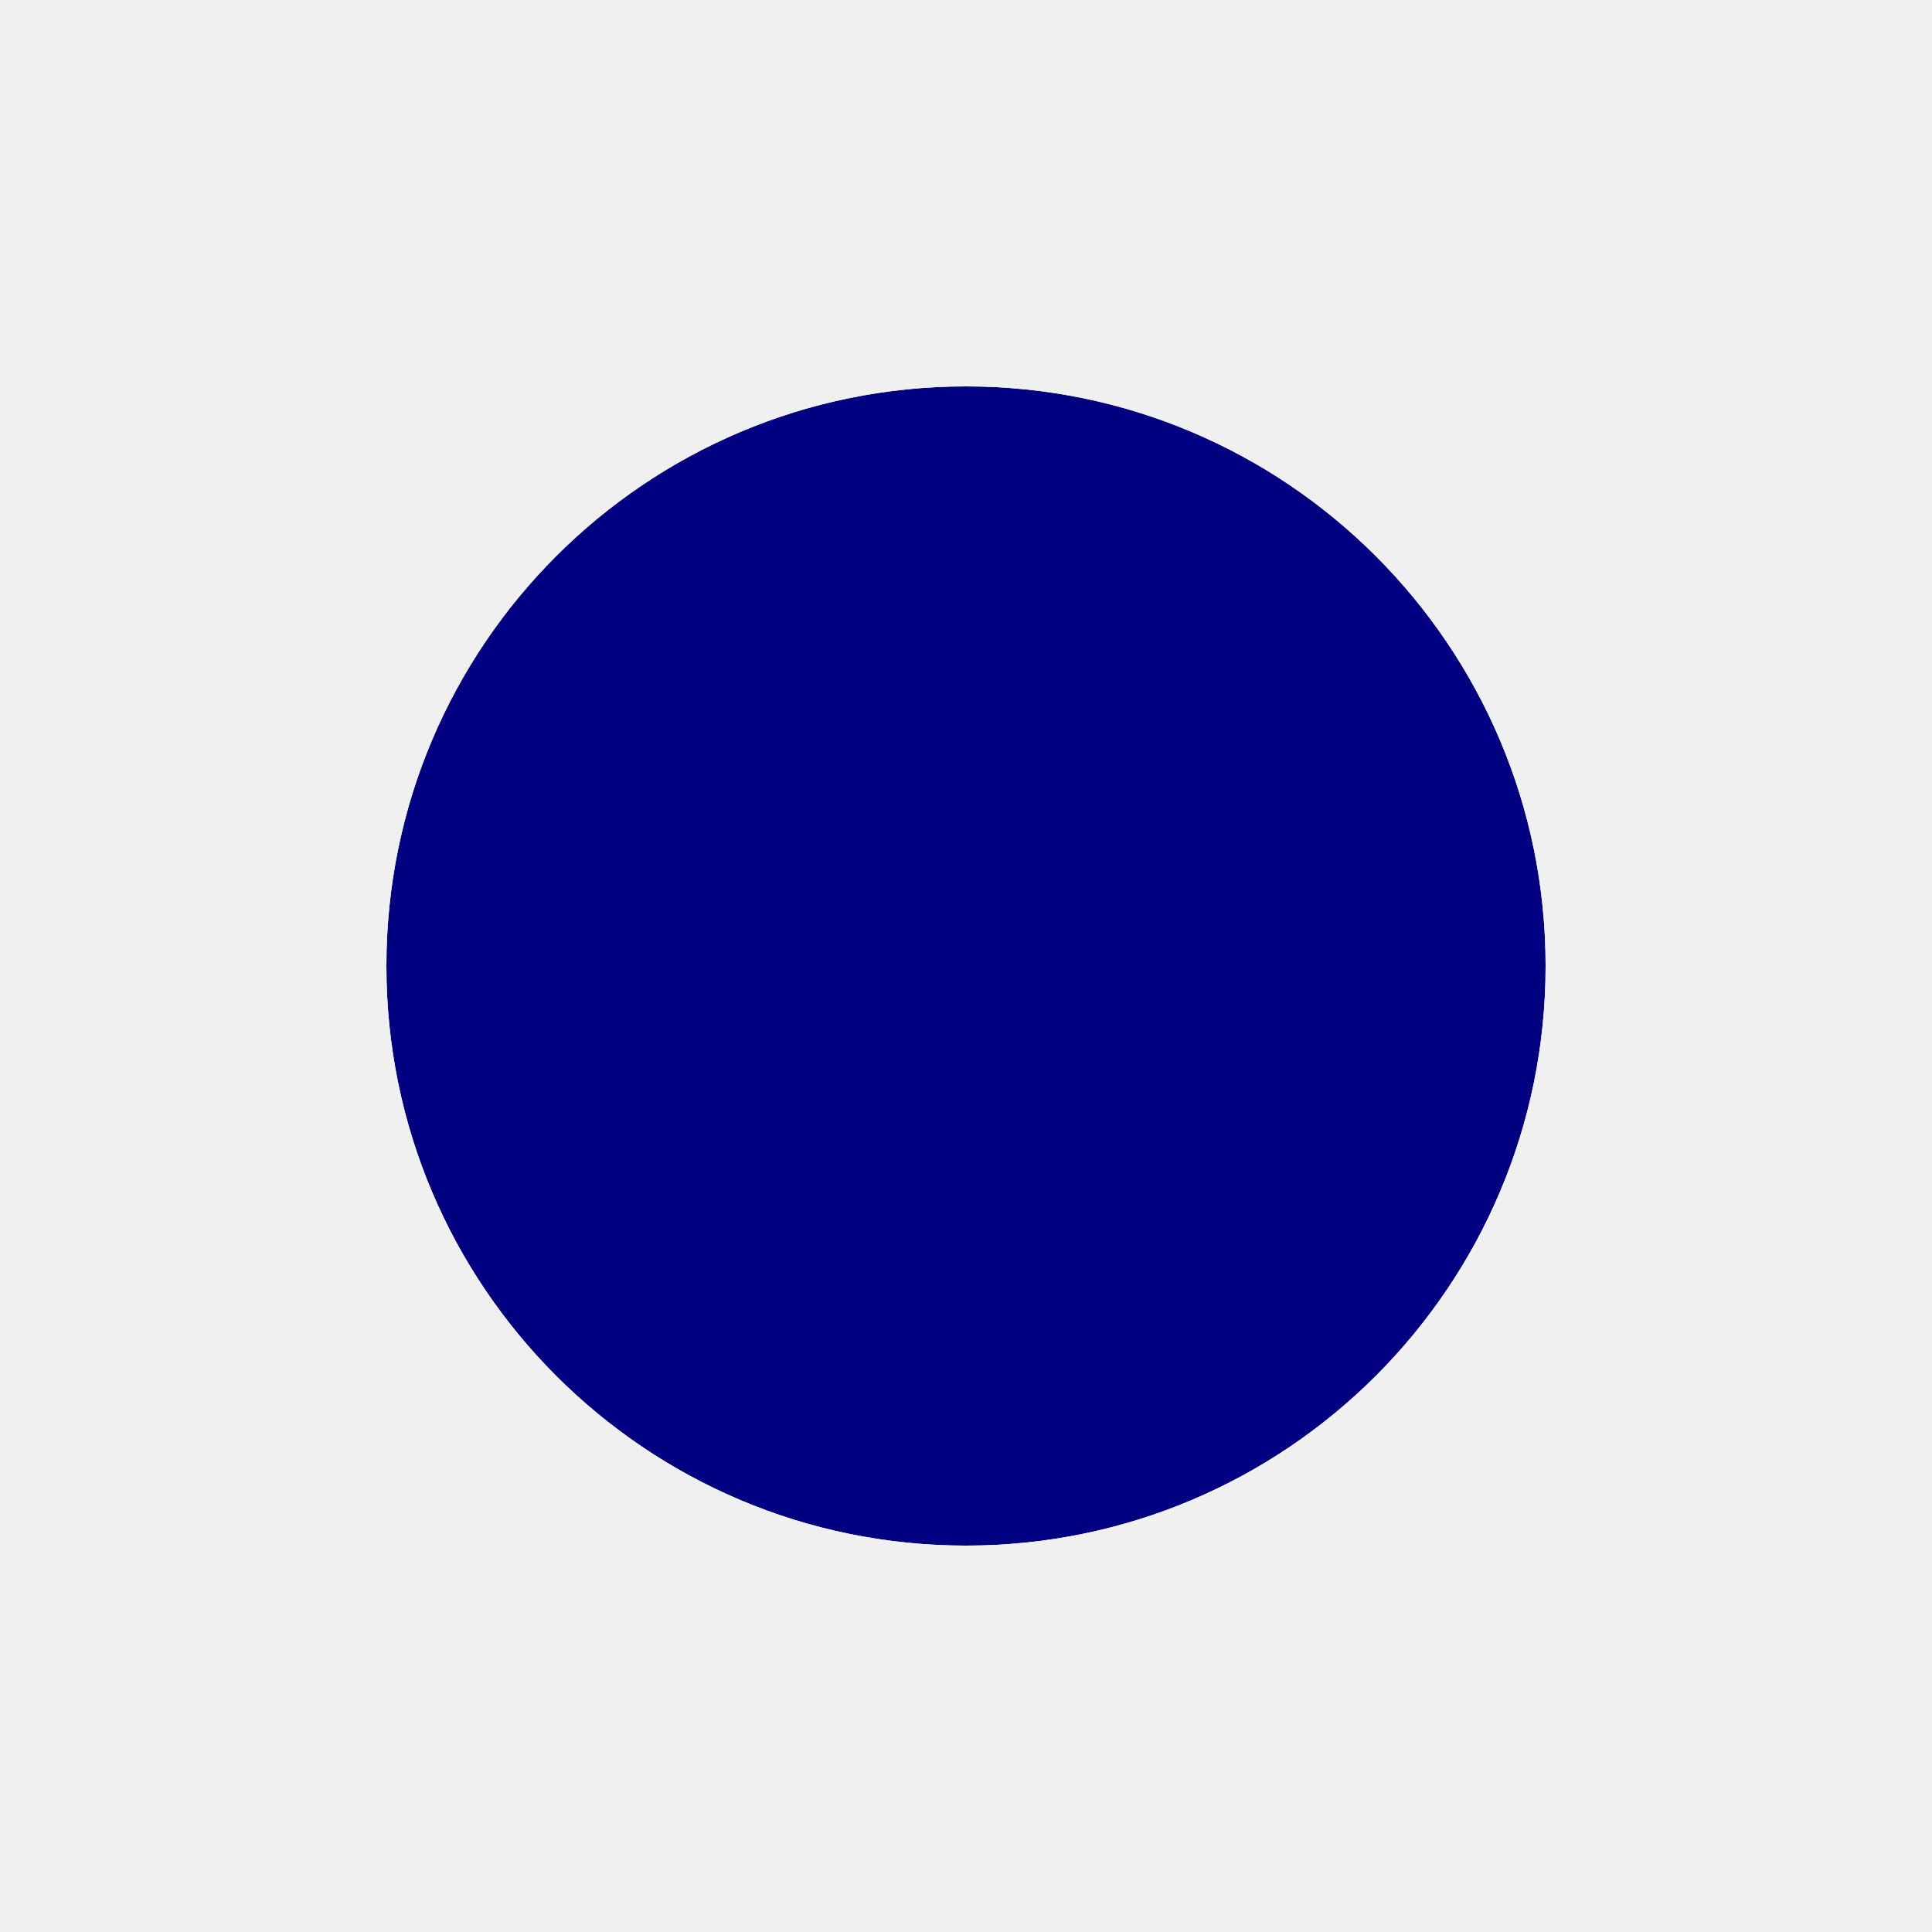
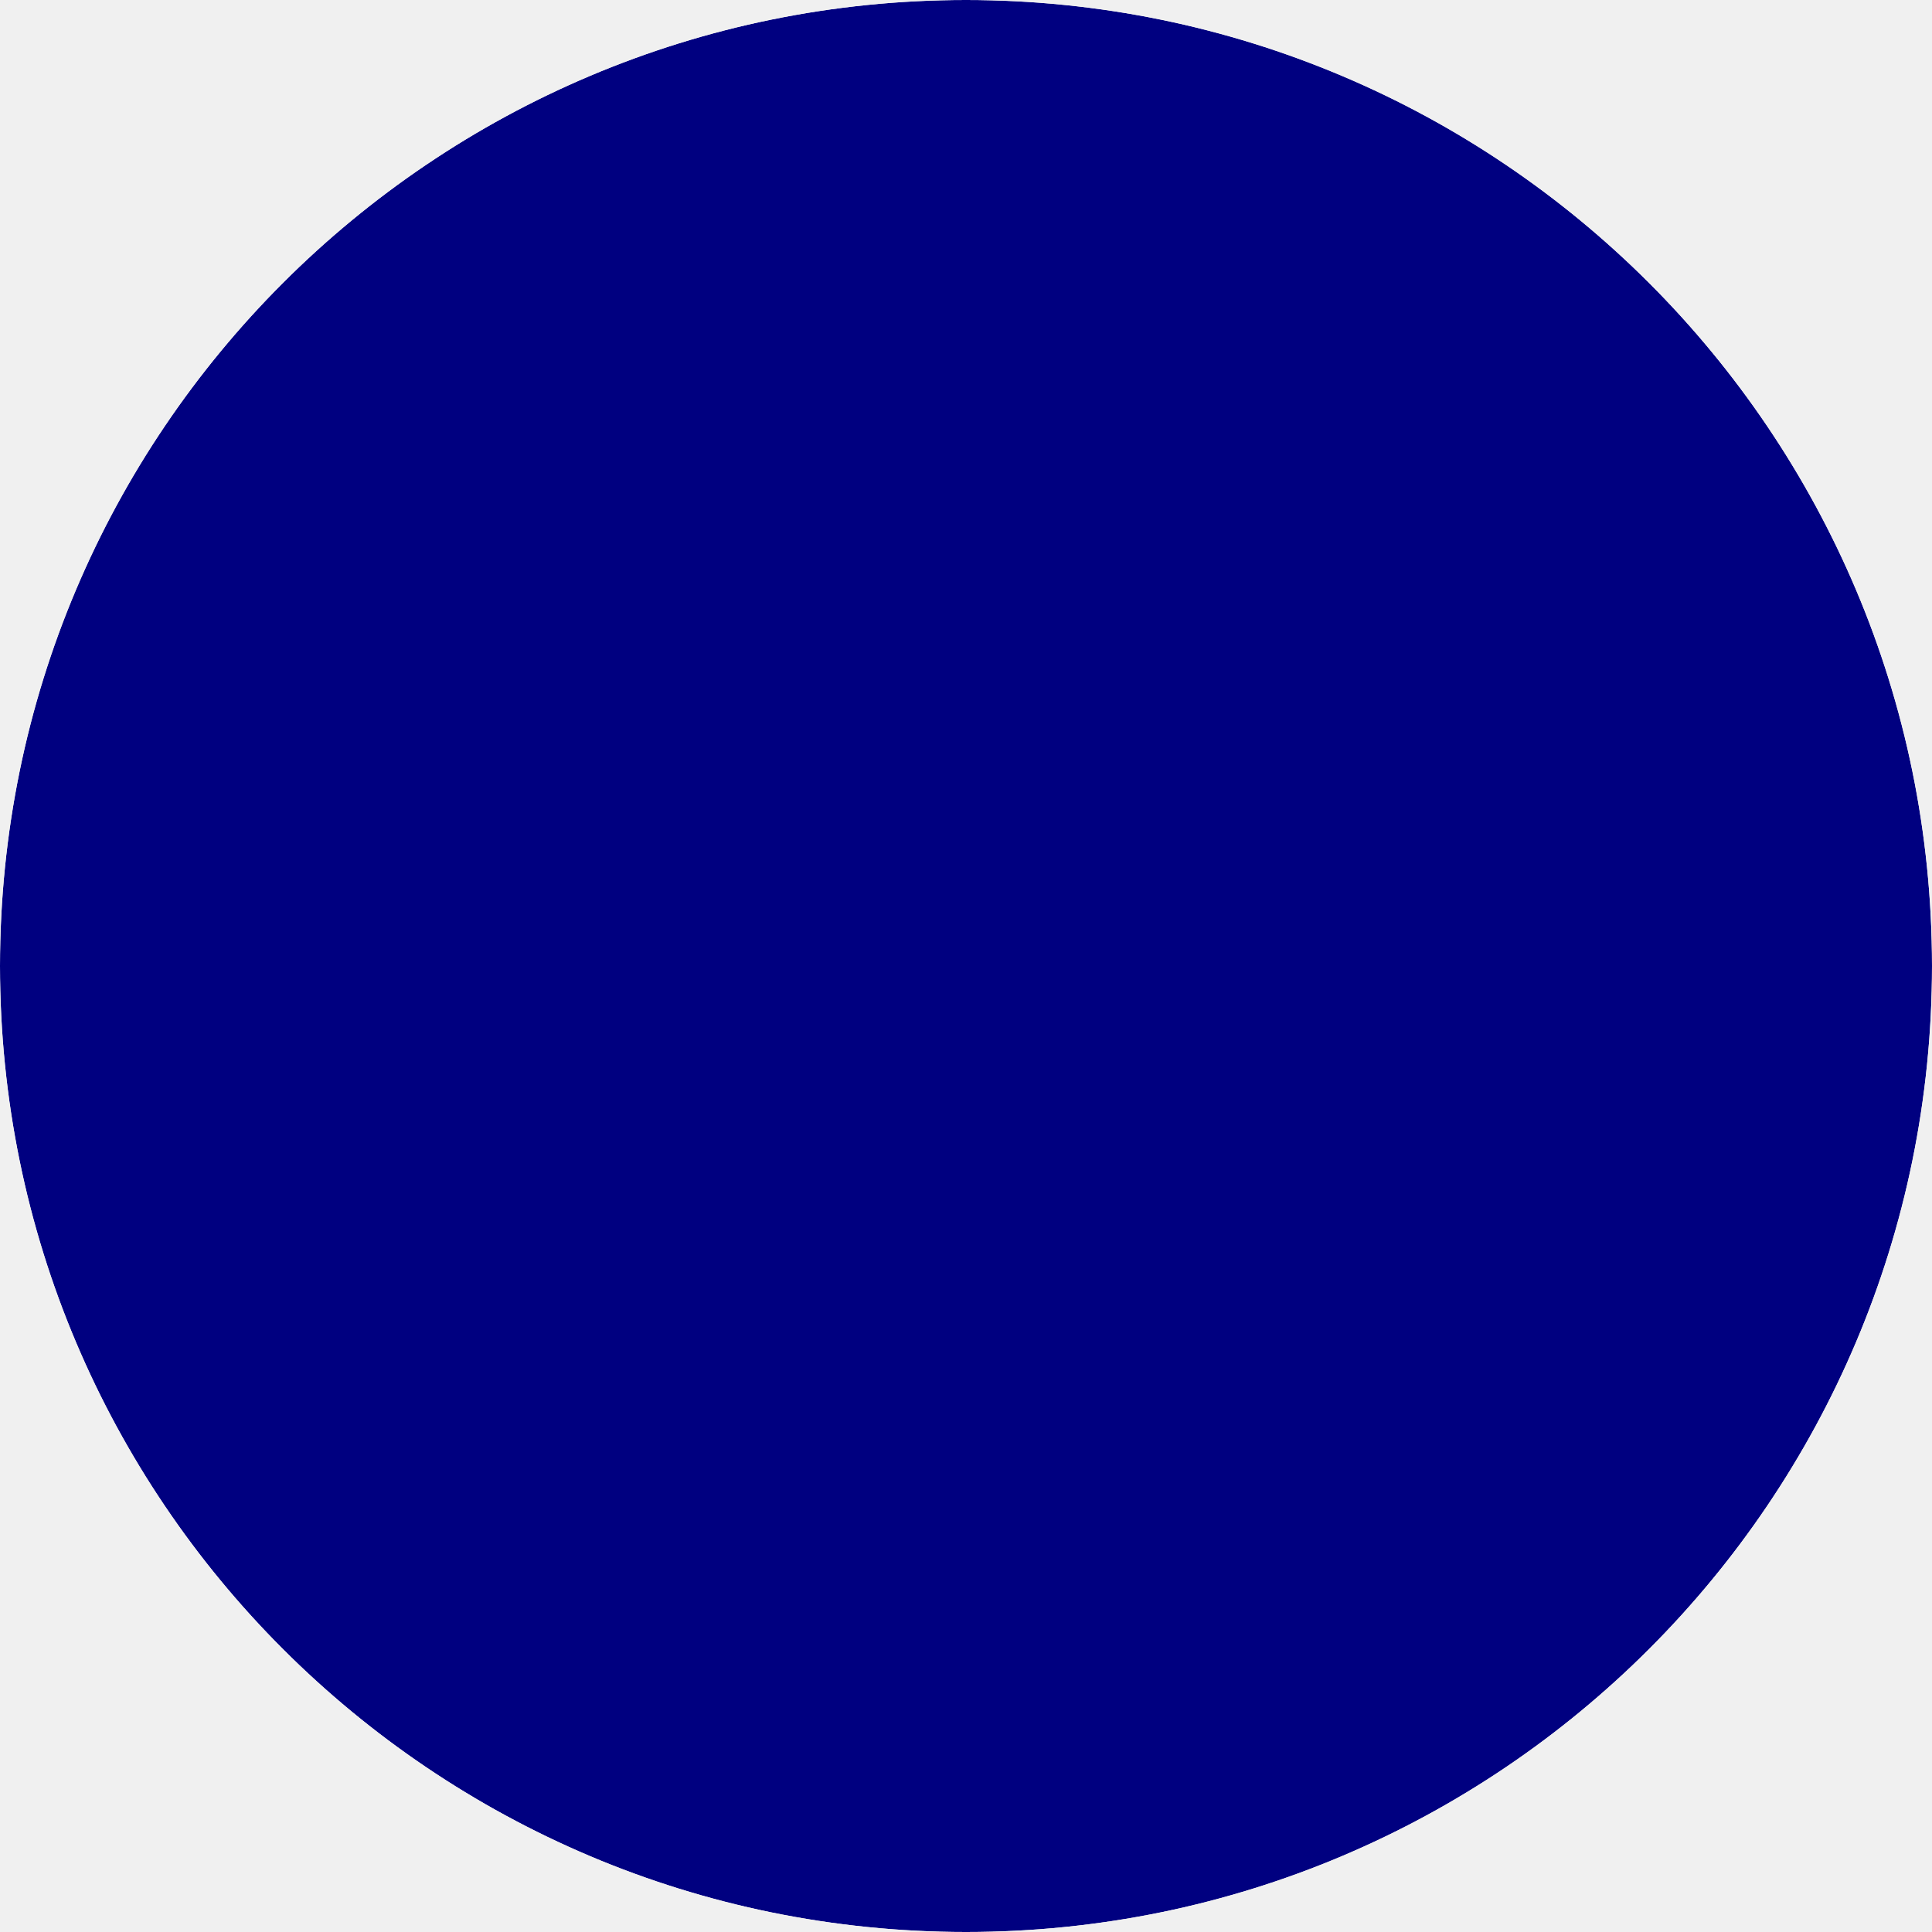
- <svg xmlns="http://www.w3.org/2000/svg" id="demo" width="300" height="300" viewBox="0 0 100 100">
+ <svg xmlns="http://www.w3.org/2000/svg" id="demo" width="100" height="100" viewBox="0 0 60 60">
  <defs>
    <mask id="theMask">
-       <circle class="circleMask" id="circleMask" r="30" cx="50" cy="50" fill="#fff" />
+       <circle class="circleMask" id="circleMask" r="30" cx="30" cy="30" fill="#fff" />
    </mask>
  </defs>
-   <circle class="topCircle" r="30" fill="navy" cx="50" cy="50" mask="url(#theMask)" />
+   <circle class="topCircle" r="30" fill="navy" cx="30" cy="30" mask="url(#theMask)" />
</svg>
